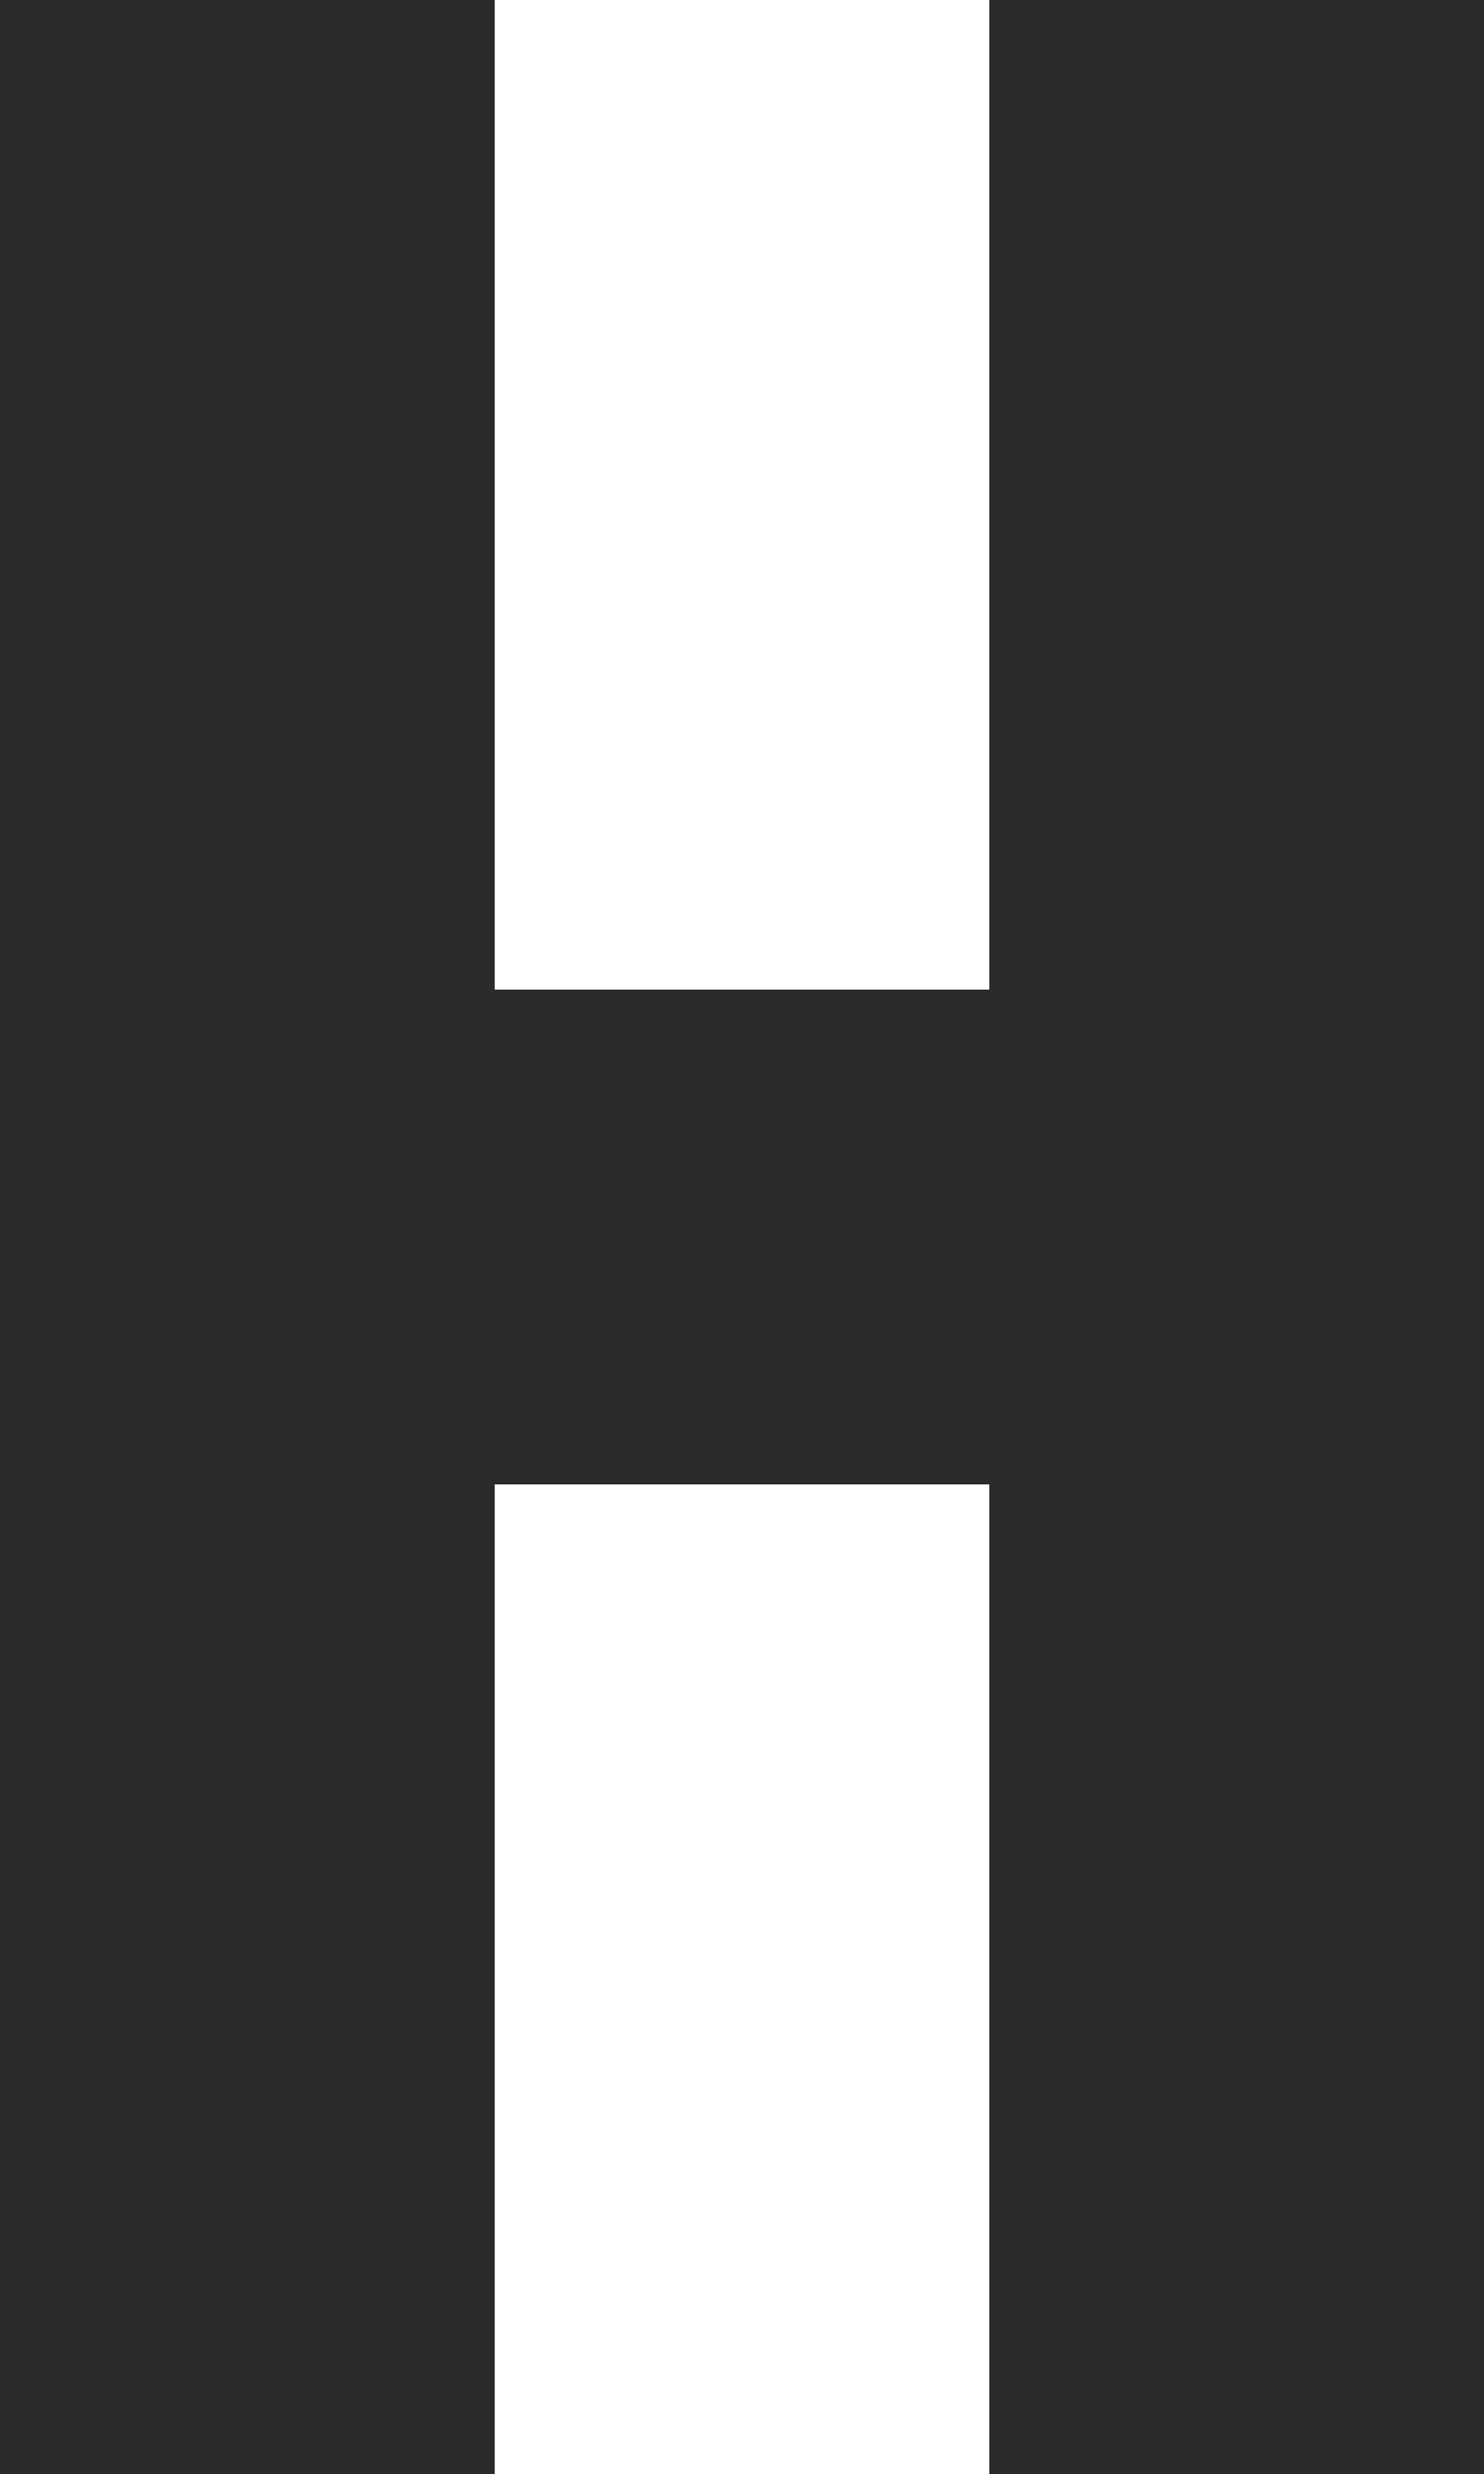
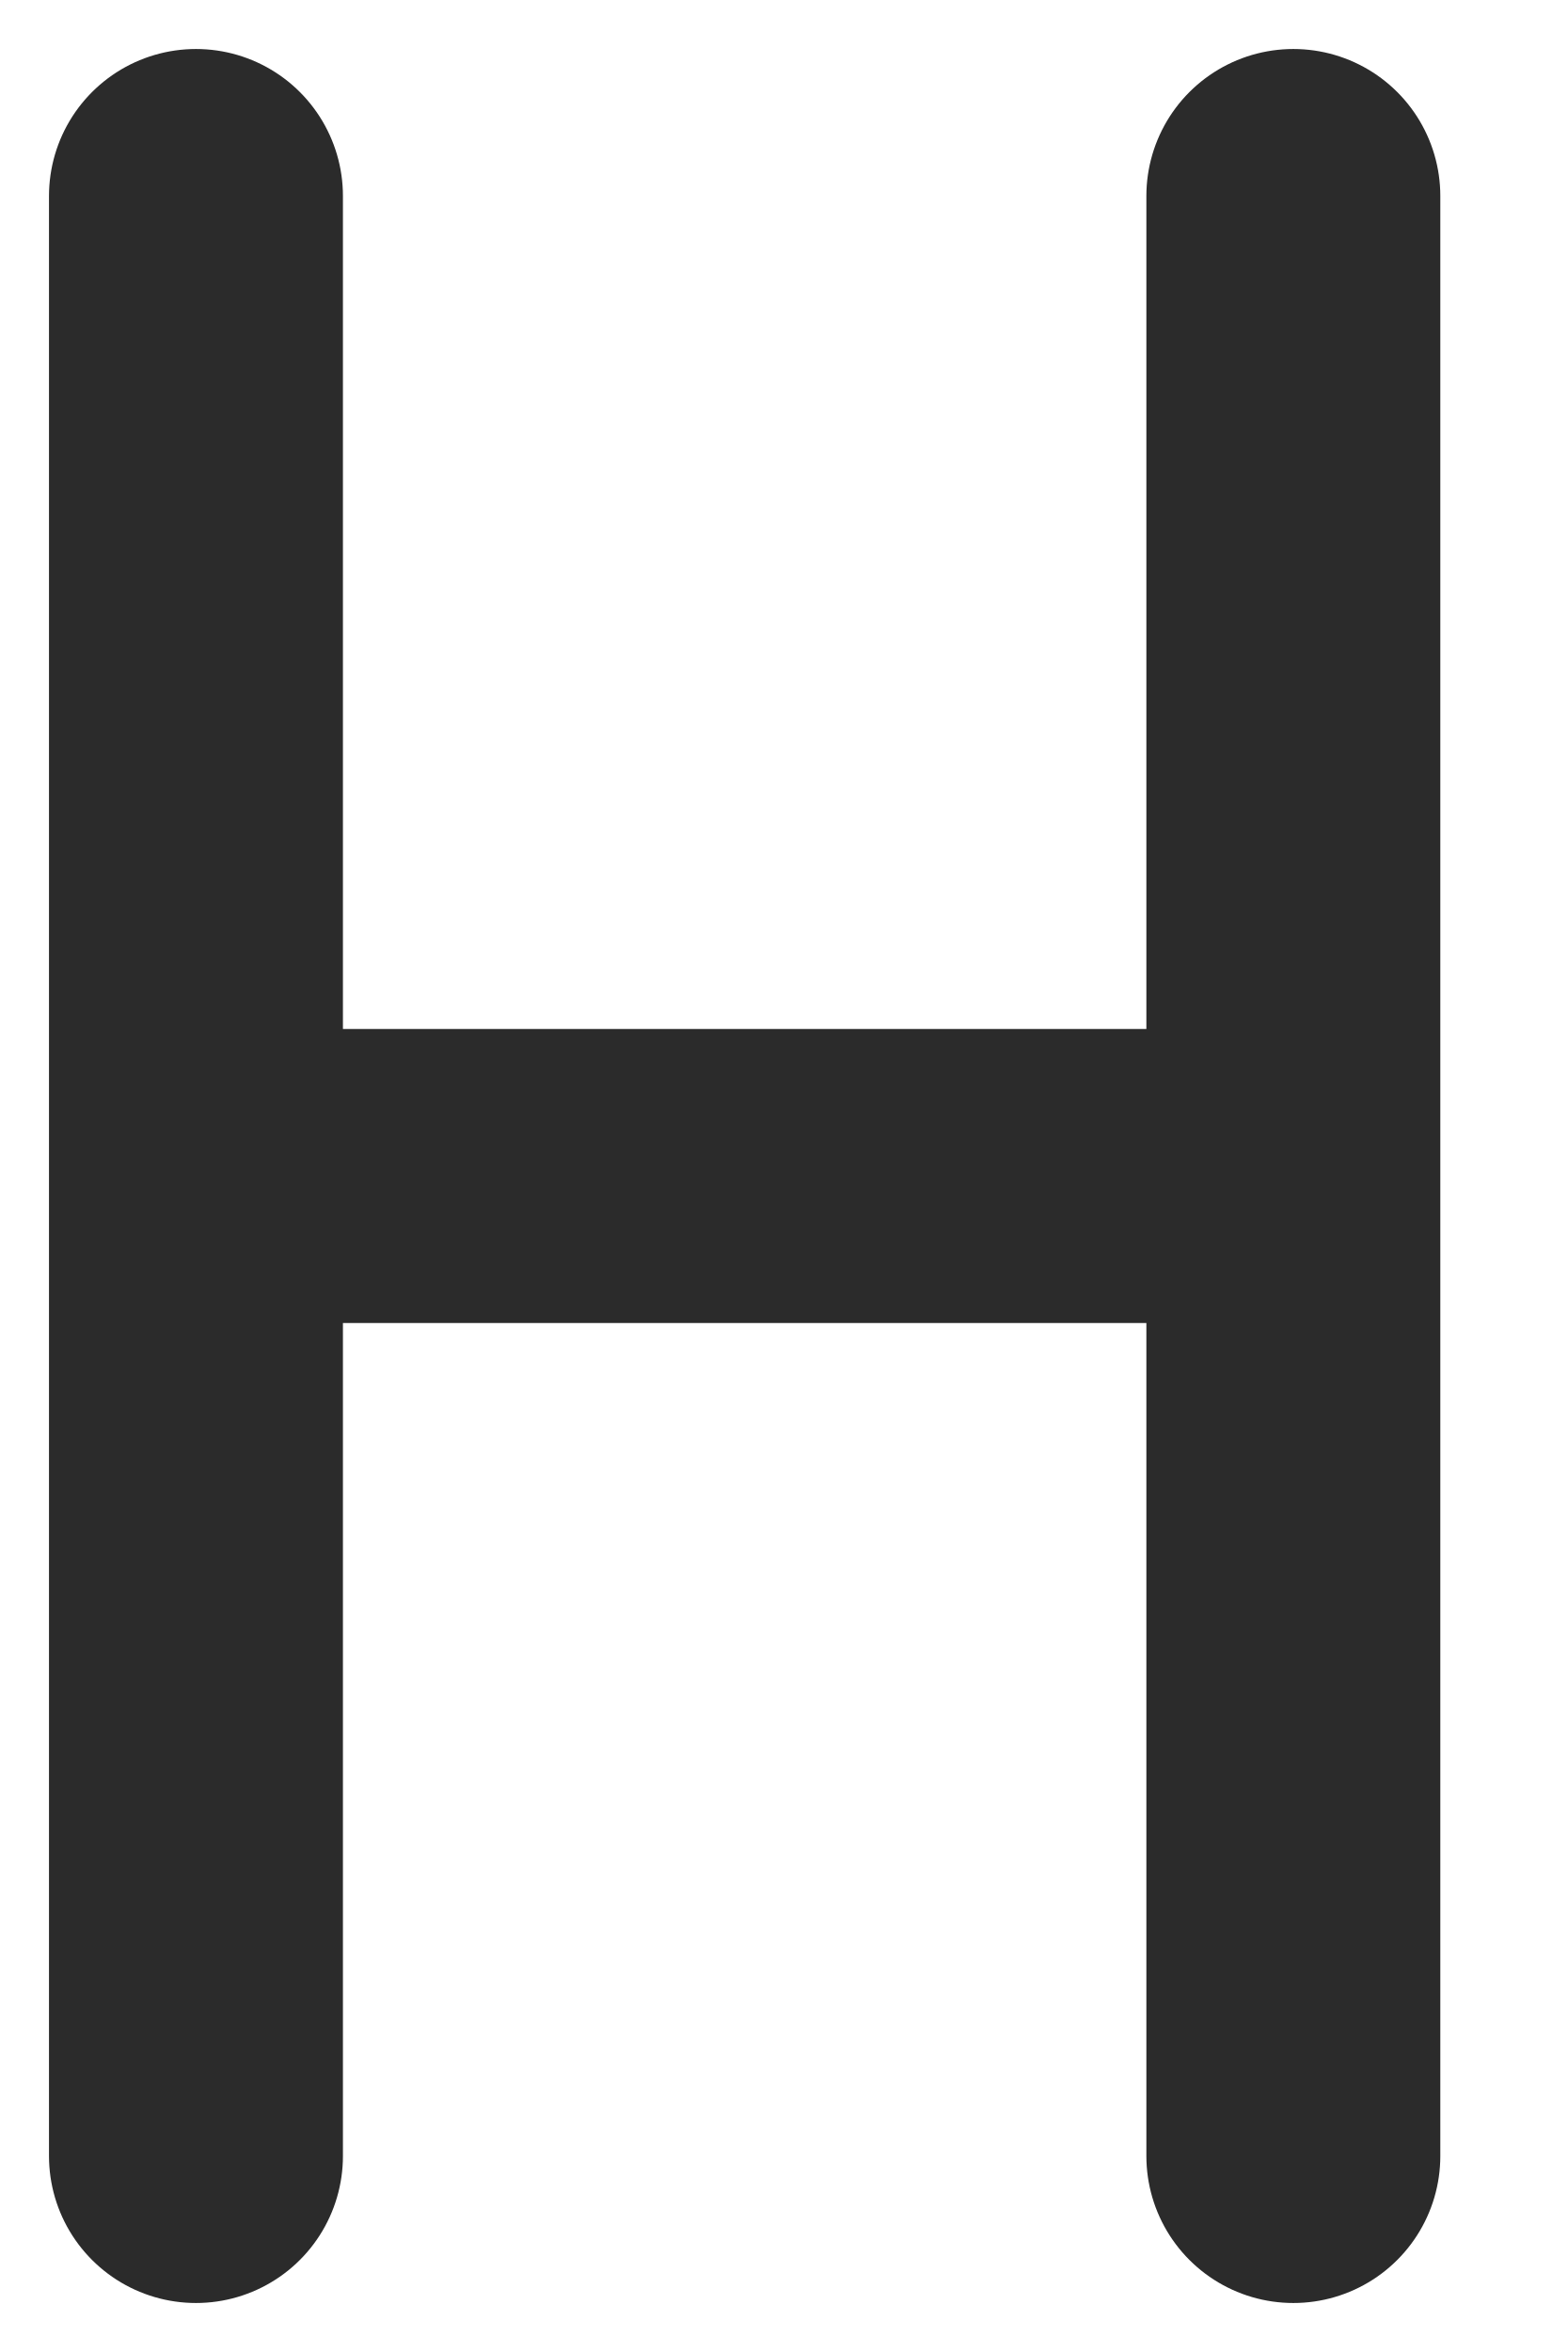
- <svg xmlns="http://www.w3.org/2000/svg" width="12" height="20" viewBox="0 0 12 20">
-   <g fill="#2b2b2b">
-     <rect x="0" y="0" width="4" height="4" />
-     <rect x="8" y="0" width="4" height="4" />
-     <rect x="0" y="4" width="4" height="4" />
-     <rect x="8" y="4" width="4" height="4" />
-     <rect x="0" y="8" width="4" height="4" />
-     <rect x="4" y="8" width="4" height="4" />
-     <rect x="8" y="8" width="4" height="4" />
-     <rect x="0" y="12" width="4" height="4" />
-     <rect x="8" y="12" width="4" height="4" />
-     <rect x="0" y="16" width="4" height="4" />
-     <rect x="8" y="16" width="4" height="4" />
-   </g>
+ <svg xmlns="http://www.w3.org/2000/svg" width="16" height="24" viewBox="-1 -1 8 12">
+   <path d="M0 0 V10 M5.6 0 V10 M0 5 H5.6" fill="none" stroke="#2b2b2b" stroke-width="1.5" stroke-linecap="round" stroke-linejoin="round" />
</svg>
